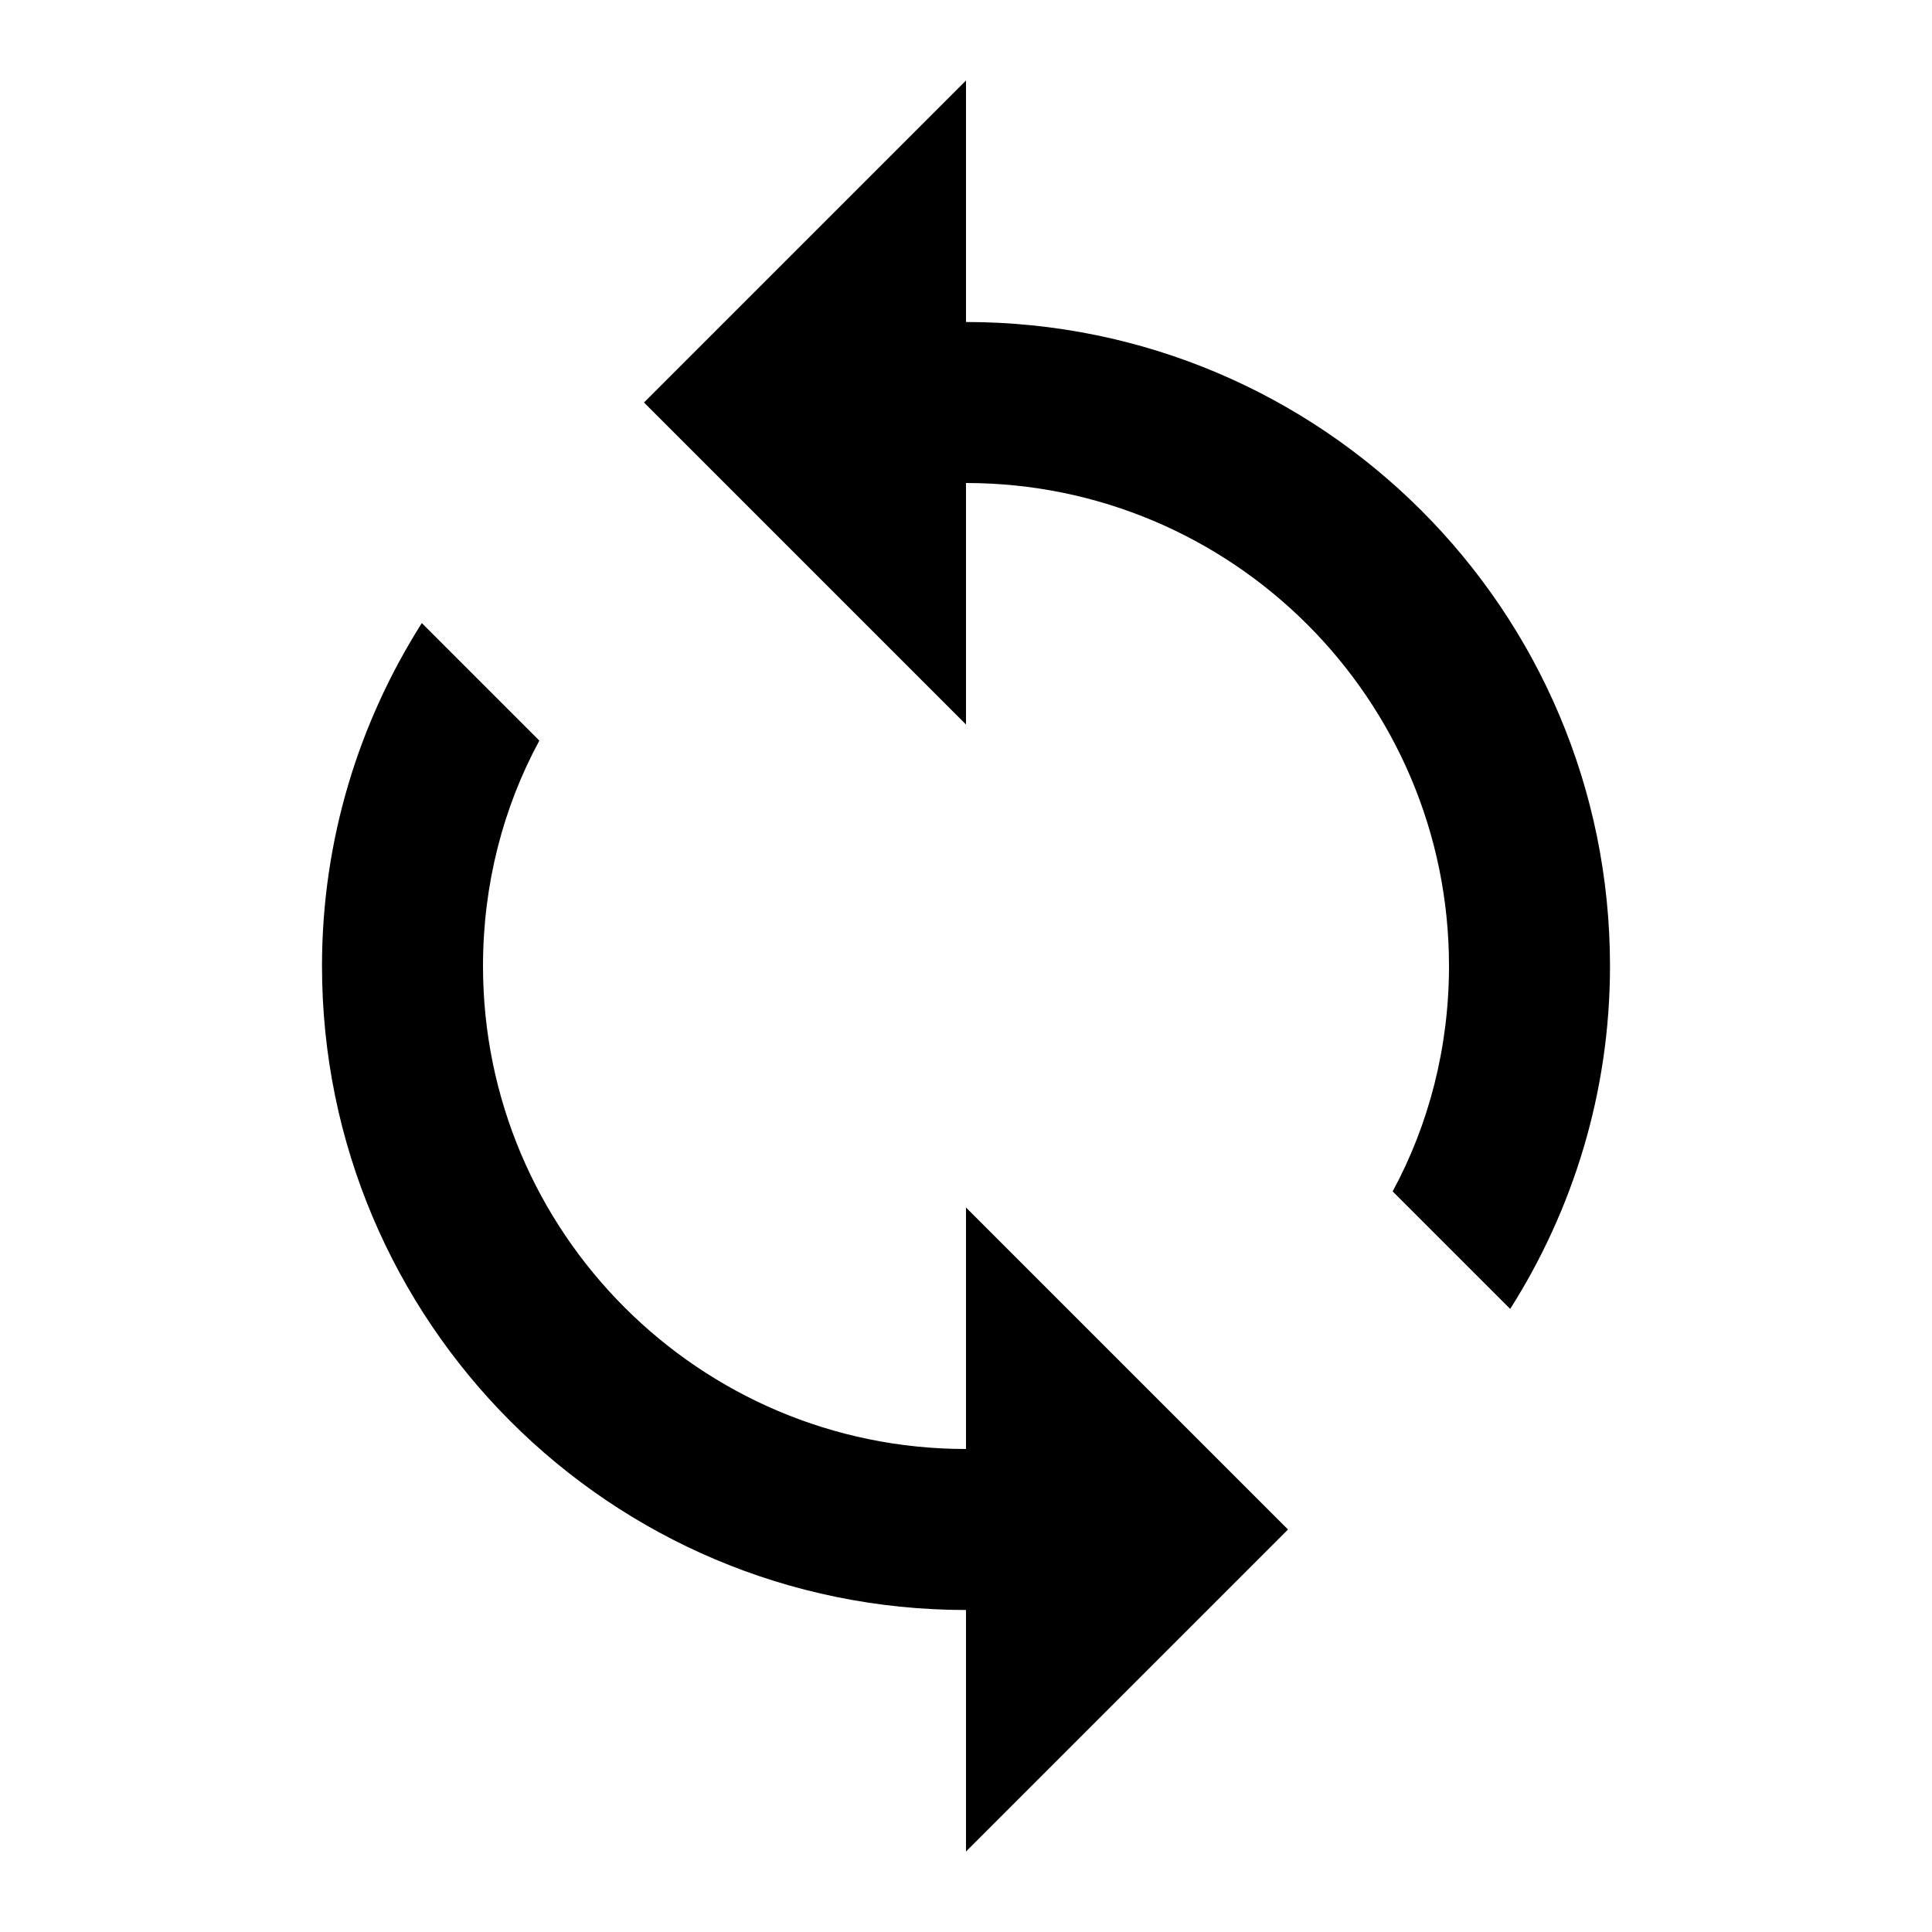
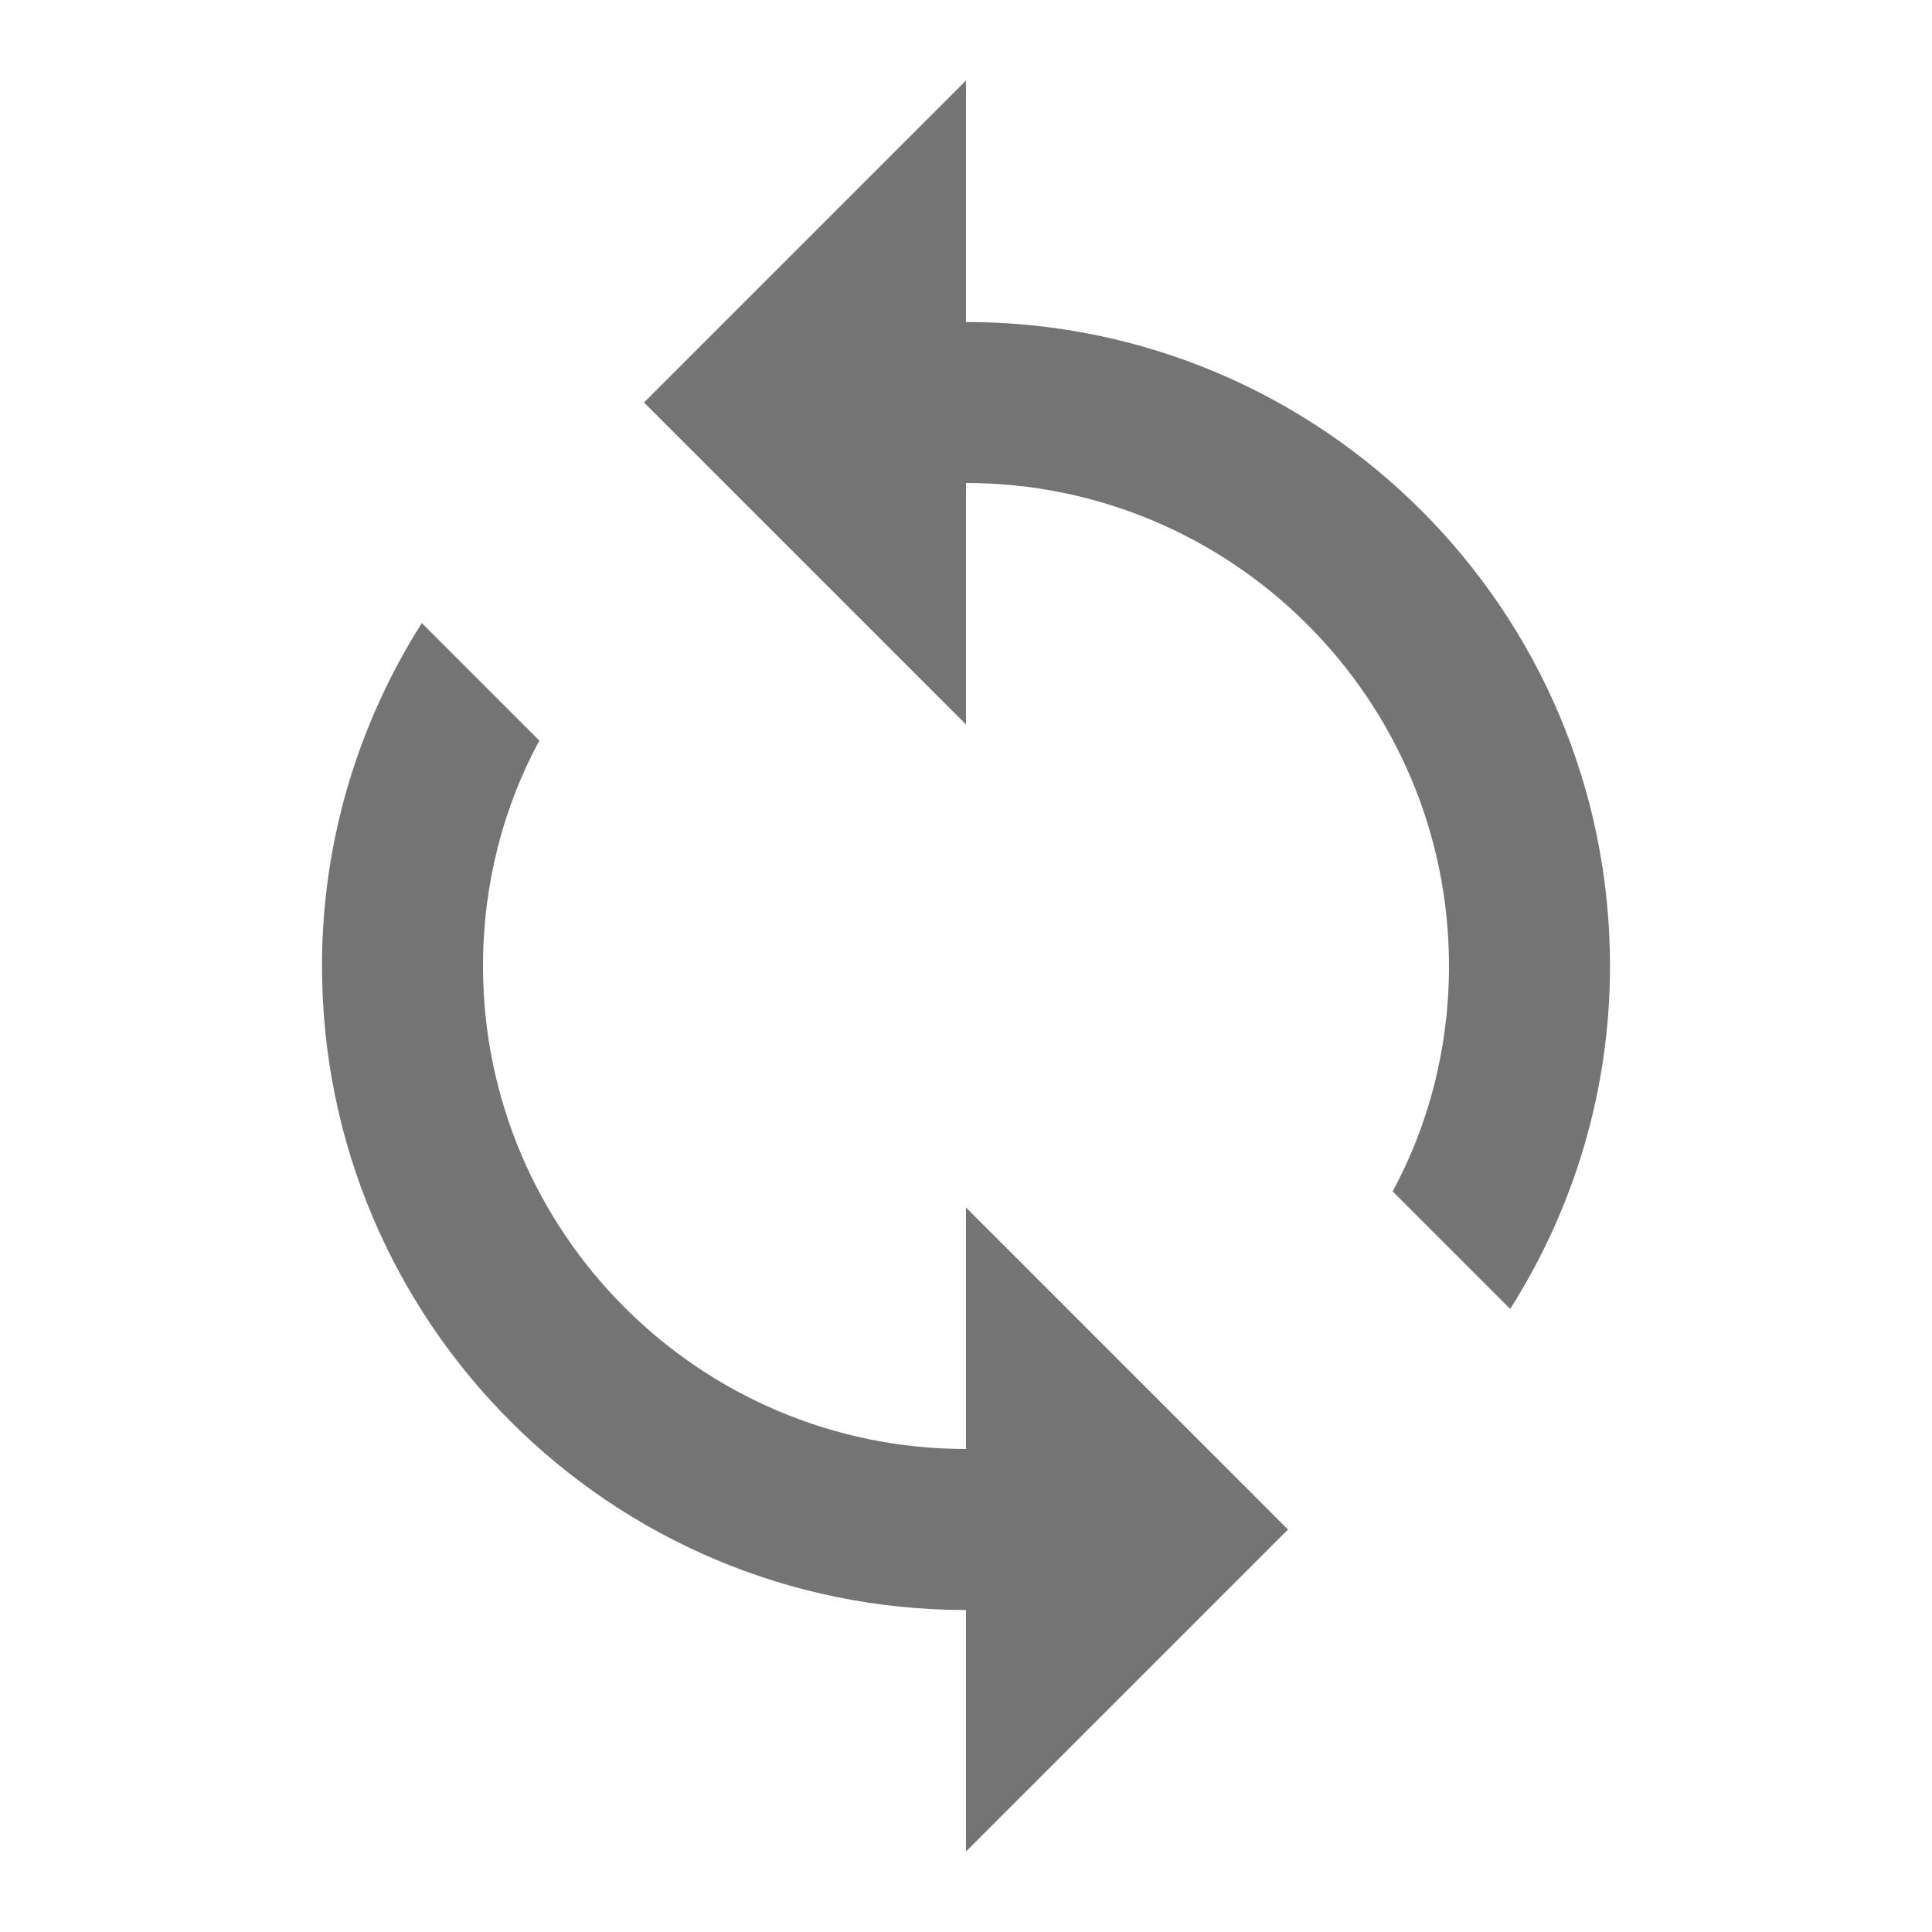
- <svg xmlns="http://www.w3.org/2000/svg" height="24px" viewBox="0 0 24 24" width="24px" fill="#000000">
+ <svg xmlns="http://www.w3.org/2000/svg" height="24px" viewBox="0 0 24 24" width="24px" fill="#747474">
  <path d="M.01 0h24v24h-24V0z" fill="none" />
  <path d="M12 4V1L8 5l4 4V6c3.31 0 6 2.69 6 6 0 1.01-.25 1.97-.7 2.8l1.46 1.46C19.54 15.03 20 13.57 20 12c0-4.42-3.58-8-8-8zm0 14c-3.31 0-6-2.69-6-6 0-1.01.25-1.97.7-2.8L5.24 7.74C4.46 8.97 4 10.43 4 12c0 4.42 3.58 8 8 8v3l4-4-4-4v3z" />
</svg>
